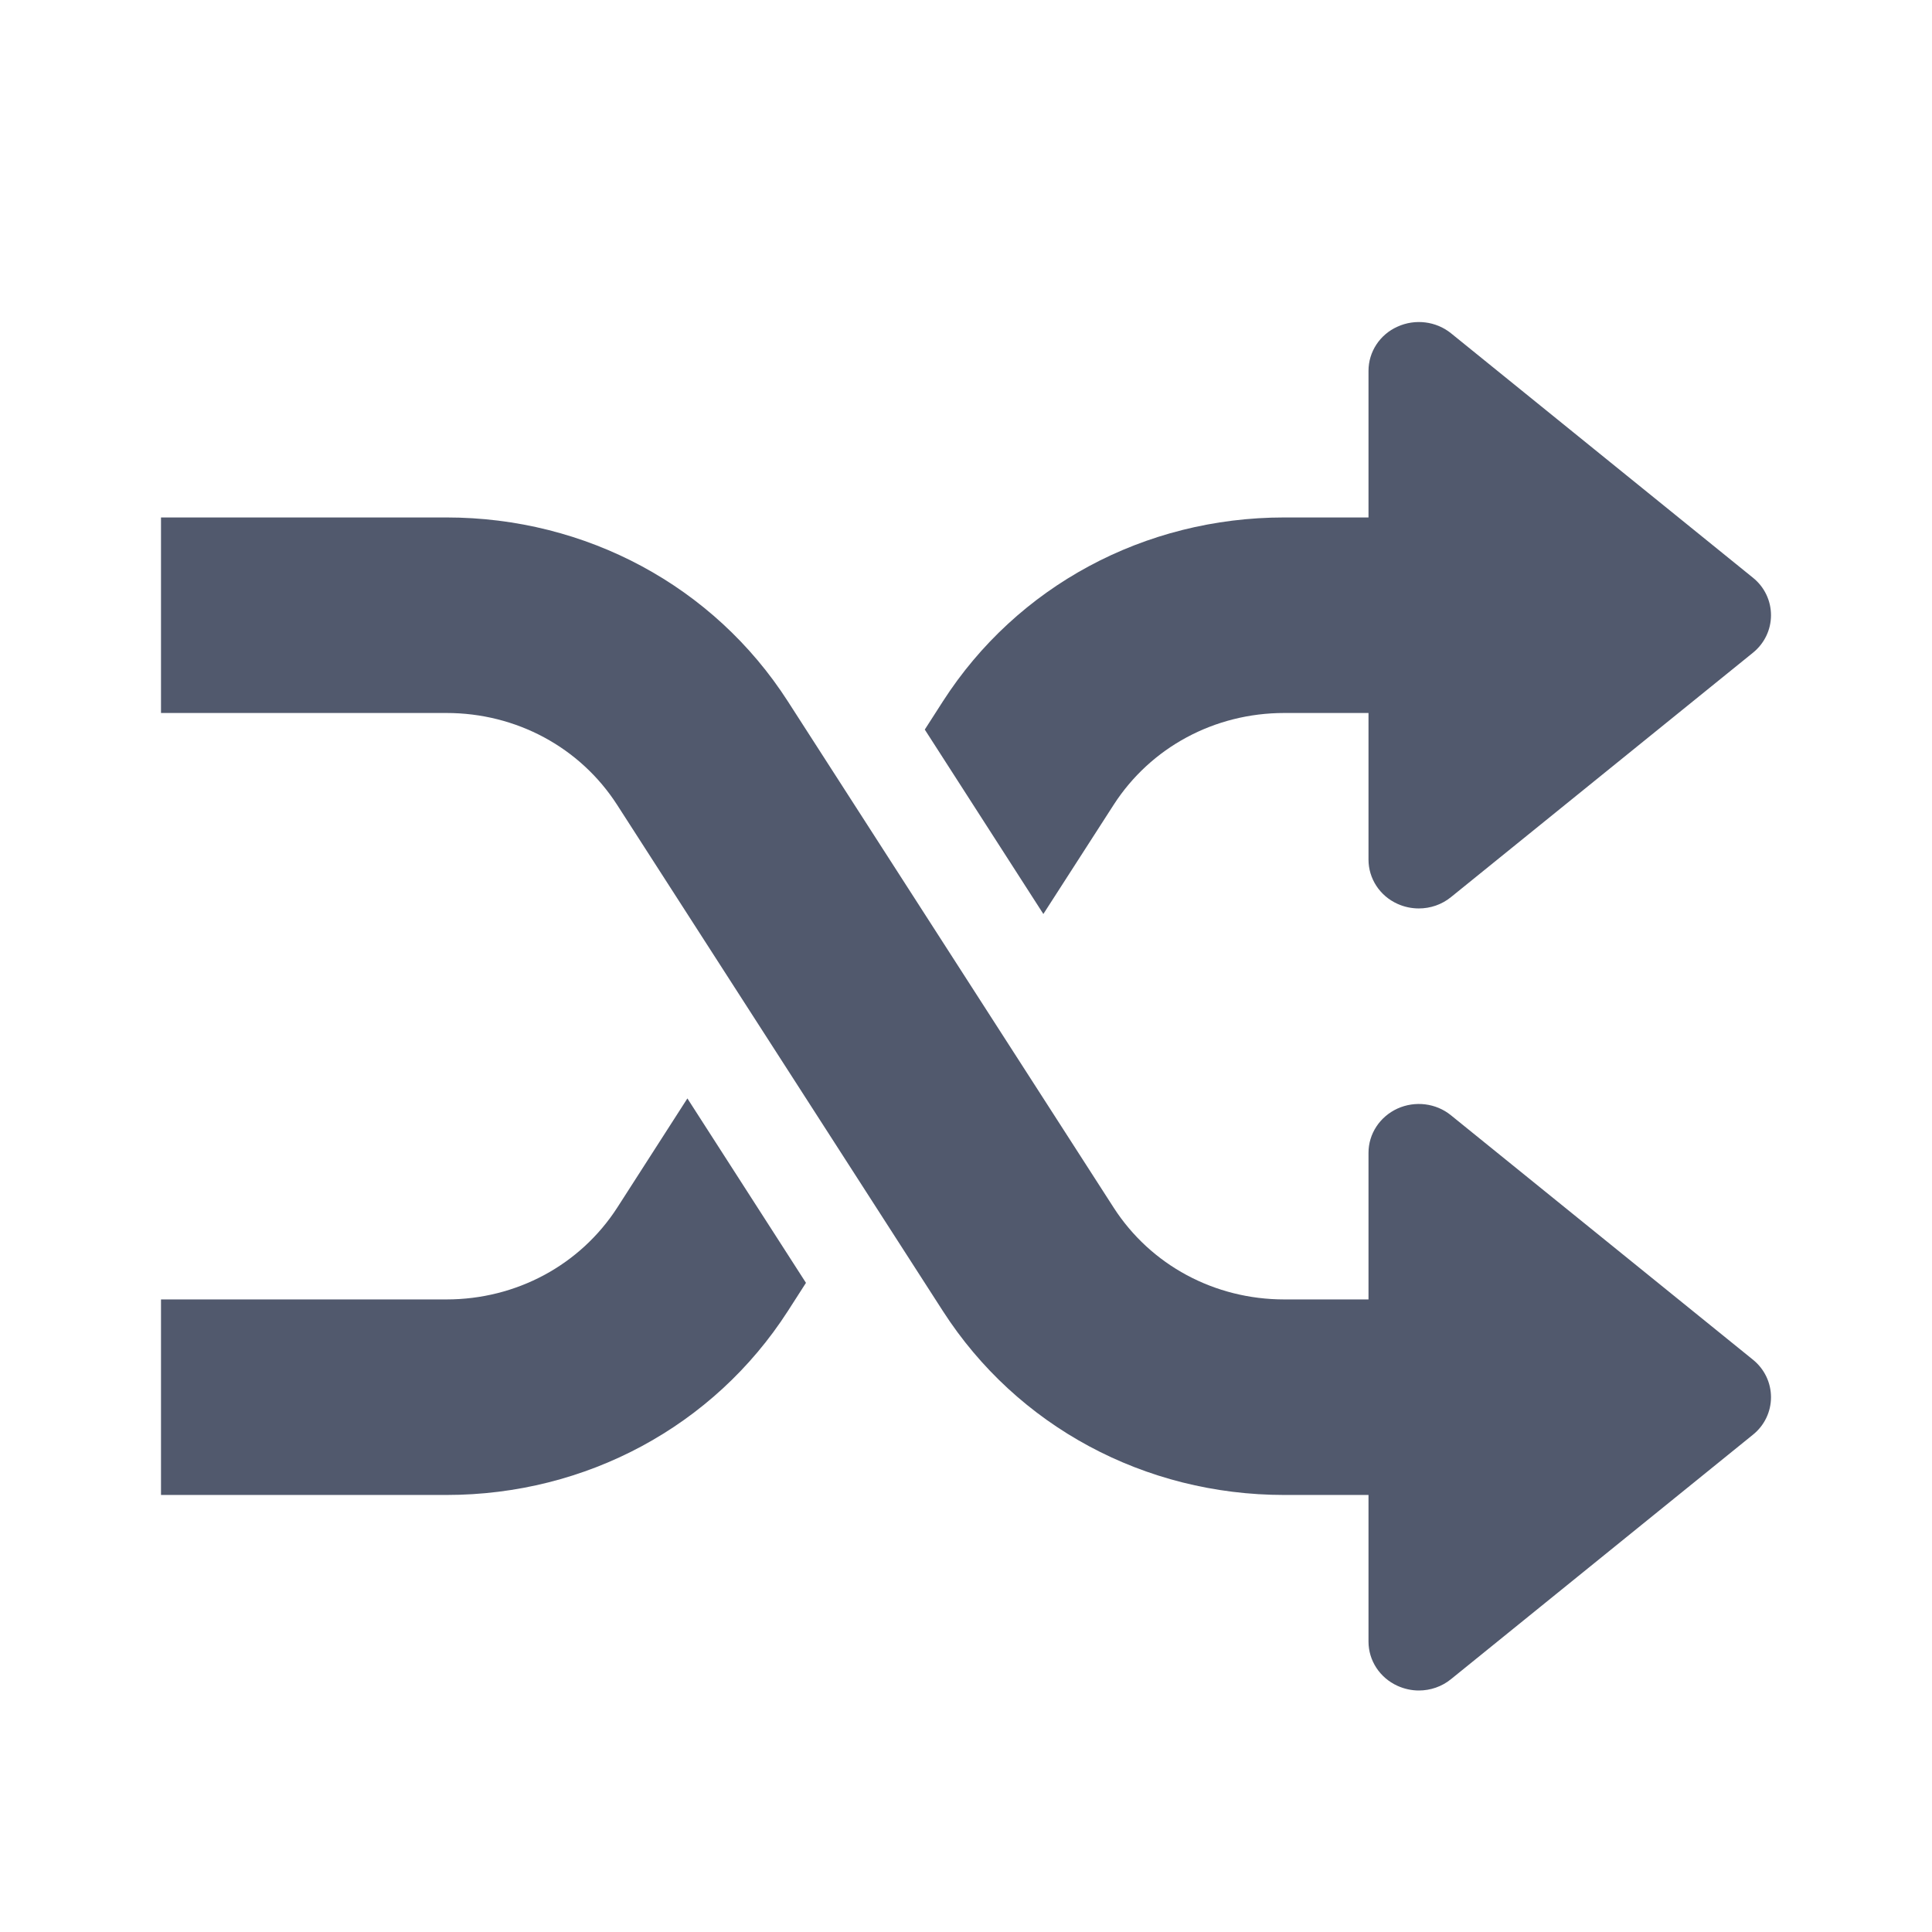
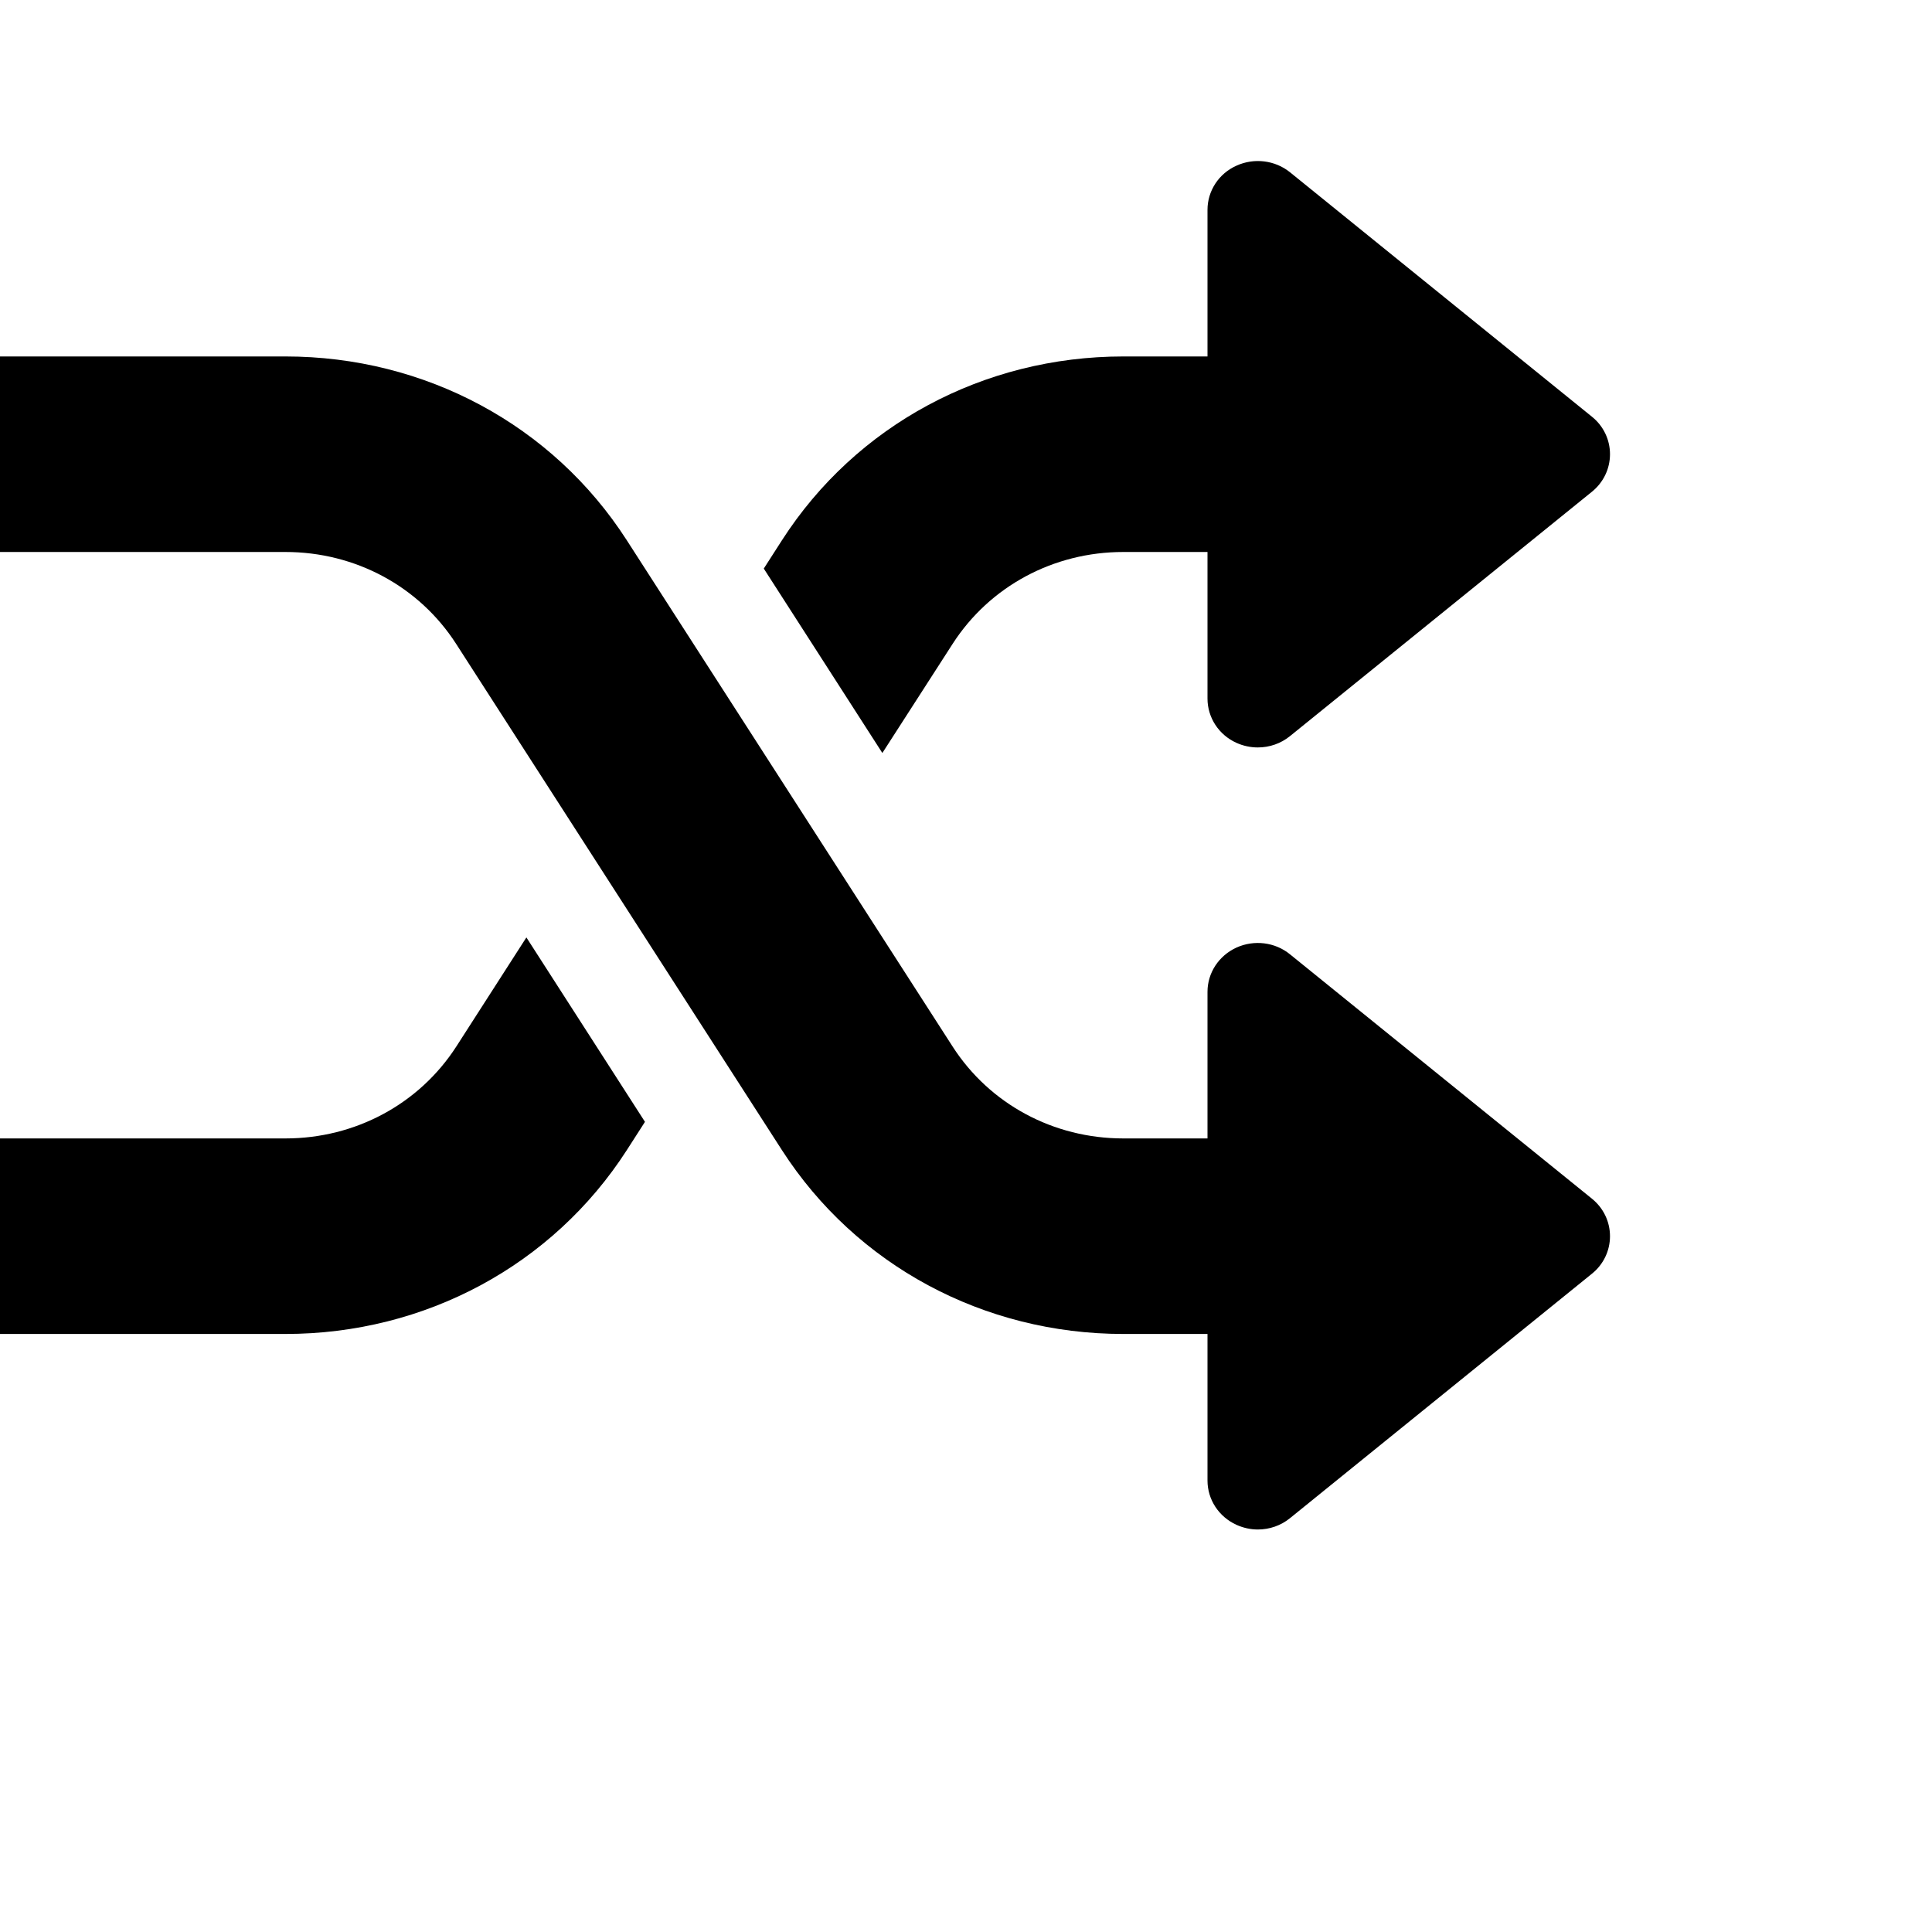
- <svg xmlns="http://www.w3.org/2000/svg" width="24" height="24" viewBox="0 0 24 24" fill="none">
-   <path d="M21.775 16.89L18.025 13.855C17.839 13.703 17.579 13.672 17.36 13.771C17.14 13.872 17 14.085 17 14.321V16.142H15.954C15.086 16.142 14.294 15.715 13.834 15.001L9.786 8.711C8.867 7.282 7.282 6.428 5.546 6.428H2V8.857H5.546C6.414 8.857 7.206 9.284 7.666 9.998L11.714 16.288C12.634 17.717 14.219 18.571 15.954 18.571H17V20.392C17 20.628 17.14 20.842 17.36 20.942C17.444 20.98 17.535 21 17.625 21C17.769 21 17.911 20.952 18.025 20.859L21.775 17.823C21.919 17.708 22 17.536 22 17.357C22 17.177 21.919 17.006 21.775 16.89Z" fill="#51596D" />
-   <path d="M21.775 7.176L18.025 4.14C17.839 3.99 17.579 3.958 17.36 4.058C17.14 4.156 17 4.371 17 4.607V6.428H15.954C14.217 6.428 12.633 7.282 11.714 8.711L11.488 9.063L12.961 11.354L13.834 9.998C14.294 9.284 15.086 8.857 15.954 8.857H17V10.678C17 10.914 17.14 11.129 17.36 11.228C17.444 11.266 17.535 11.285 17.625 11.285C17.769 11.285 17.911 11.237 18.025 11.144L21.775 8.109C21.919 7.993 22 7.822 22 7.642C22 7.463 21.919 7.291 21.775 7.176Z" fill="#51596D" />
-   <path d="M8.539 13.645L7.668 15.001C7.207 15.715 6.414 16.142 5.546 16.142H2V18.571H5.546C7.281 18.571 8.866 17.717 9.786 16.288L10.012 15.936L8.539 13.645Z" fill="#51596D" />
+ <svg xmlns="http://www.w3.org/2000/svg" width="24" height="24" viewBox="2 2 24 24" fill="currentColor">
+   <path d="M21.775 16.89L18.025 13.855C17.839 13.703 17.579 13.672 17.36 13.771C17.14 13.872 17 14.085 17 14.321V16.142H15.954C15.086 16.142 14.294 15.715 13.834 15.001L9.786 8.711C8.867 7.282 7.282 6.428 5.546 6.428H2V8.857H5.546C6.414 8.857 7.206 9.284 7.666 9.998L11.714 16.288C12.634 17.717 14.219 18.571 15.954 18.571H17V20.392C17 20.628 17.14 20.842 17.36 20.942C17.444 20.98 17.535 21 17.625 21C17.769 21 17.911 20.952 18.025 20.859L21.775 17.823C21.919 17.708 22 17.536 22 17.357C22 17.177 21.919 17.006 21.775 16.89Z" />
+   <path d="M21.775 7.176L18.025 4.14C17.839 3.99 17.579 3.958 17.36 4.058C17.14 4.156 17 4.371 17 4.607V6.428H15.954C14.217 6.428 12.633 7.282 11.714 8.711L11.488 9.063L12.961 11.354L13.834 9.998C14.294 9.284 15.086 8.857 15.954 8.857H17V10.678C17 10.914 17.14 11.129 17.36 11.228C17.444 11.266 17.535 11.285 17.625 11.285C17.769 11.285 17.911 11.237 18.025 11.144L21.775 8.109C21.919 7.993 22 7.822 22 7.642C22 7.463 21.919 7.291 21.775 7.176Z" />
+   <path d="M8.539 13.645L7.668 15.001C7.207 15.715 6.414 16.142 5.546 16.142H2V18.571H5.546C7.281 18.571 8.866 17.717 9.786 16.288L10.012 15.936L8.539 13.645Z" />
</svg>
